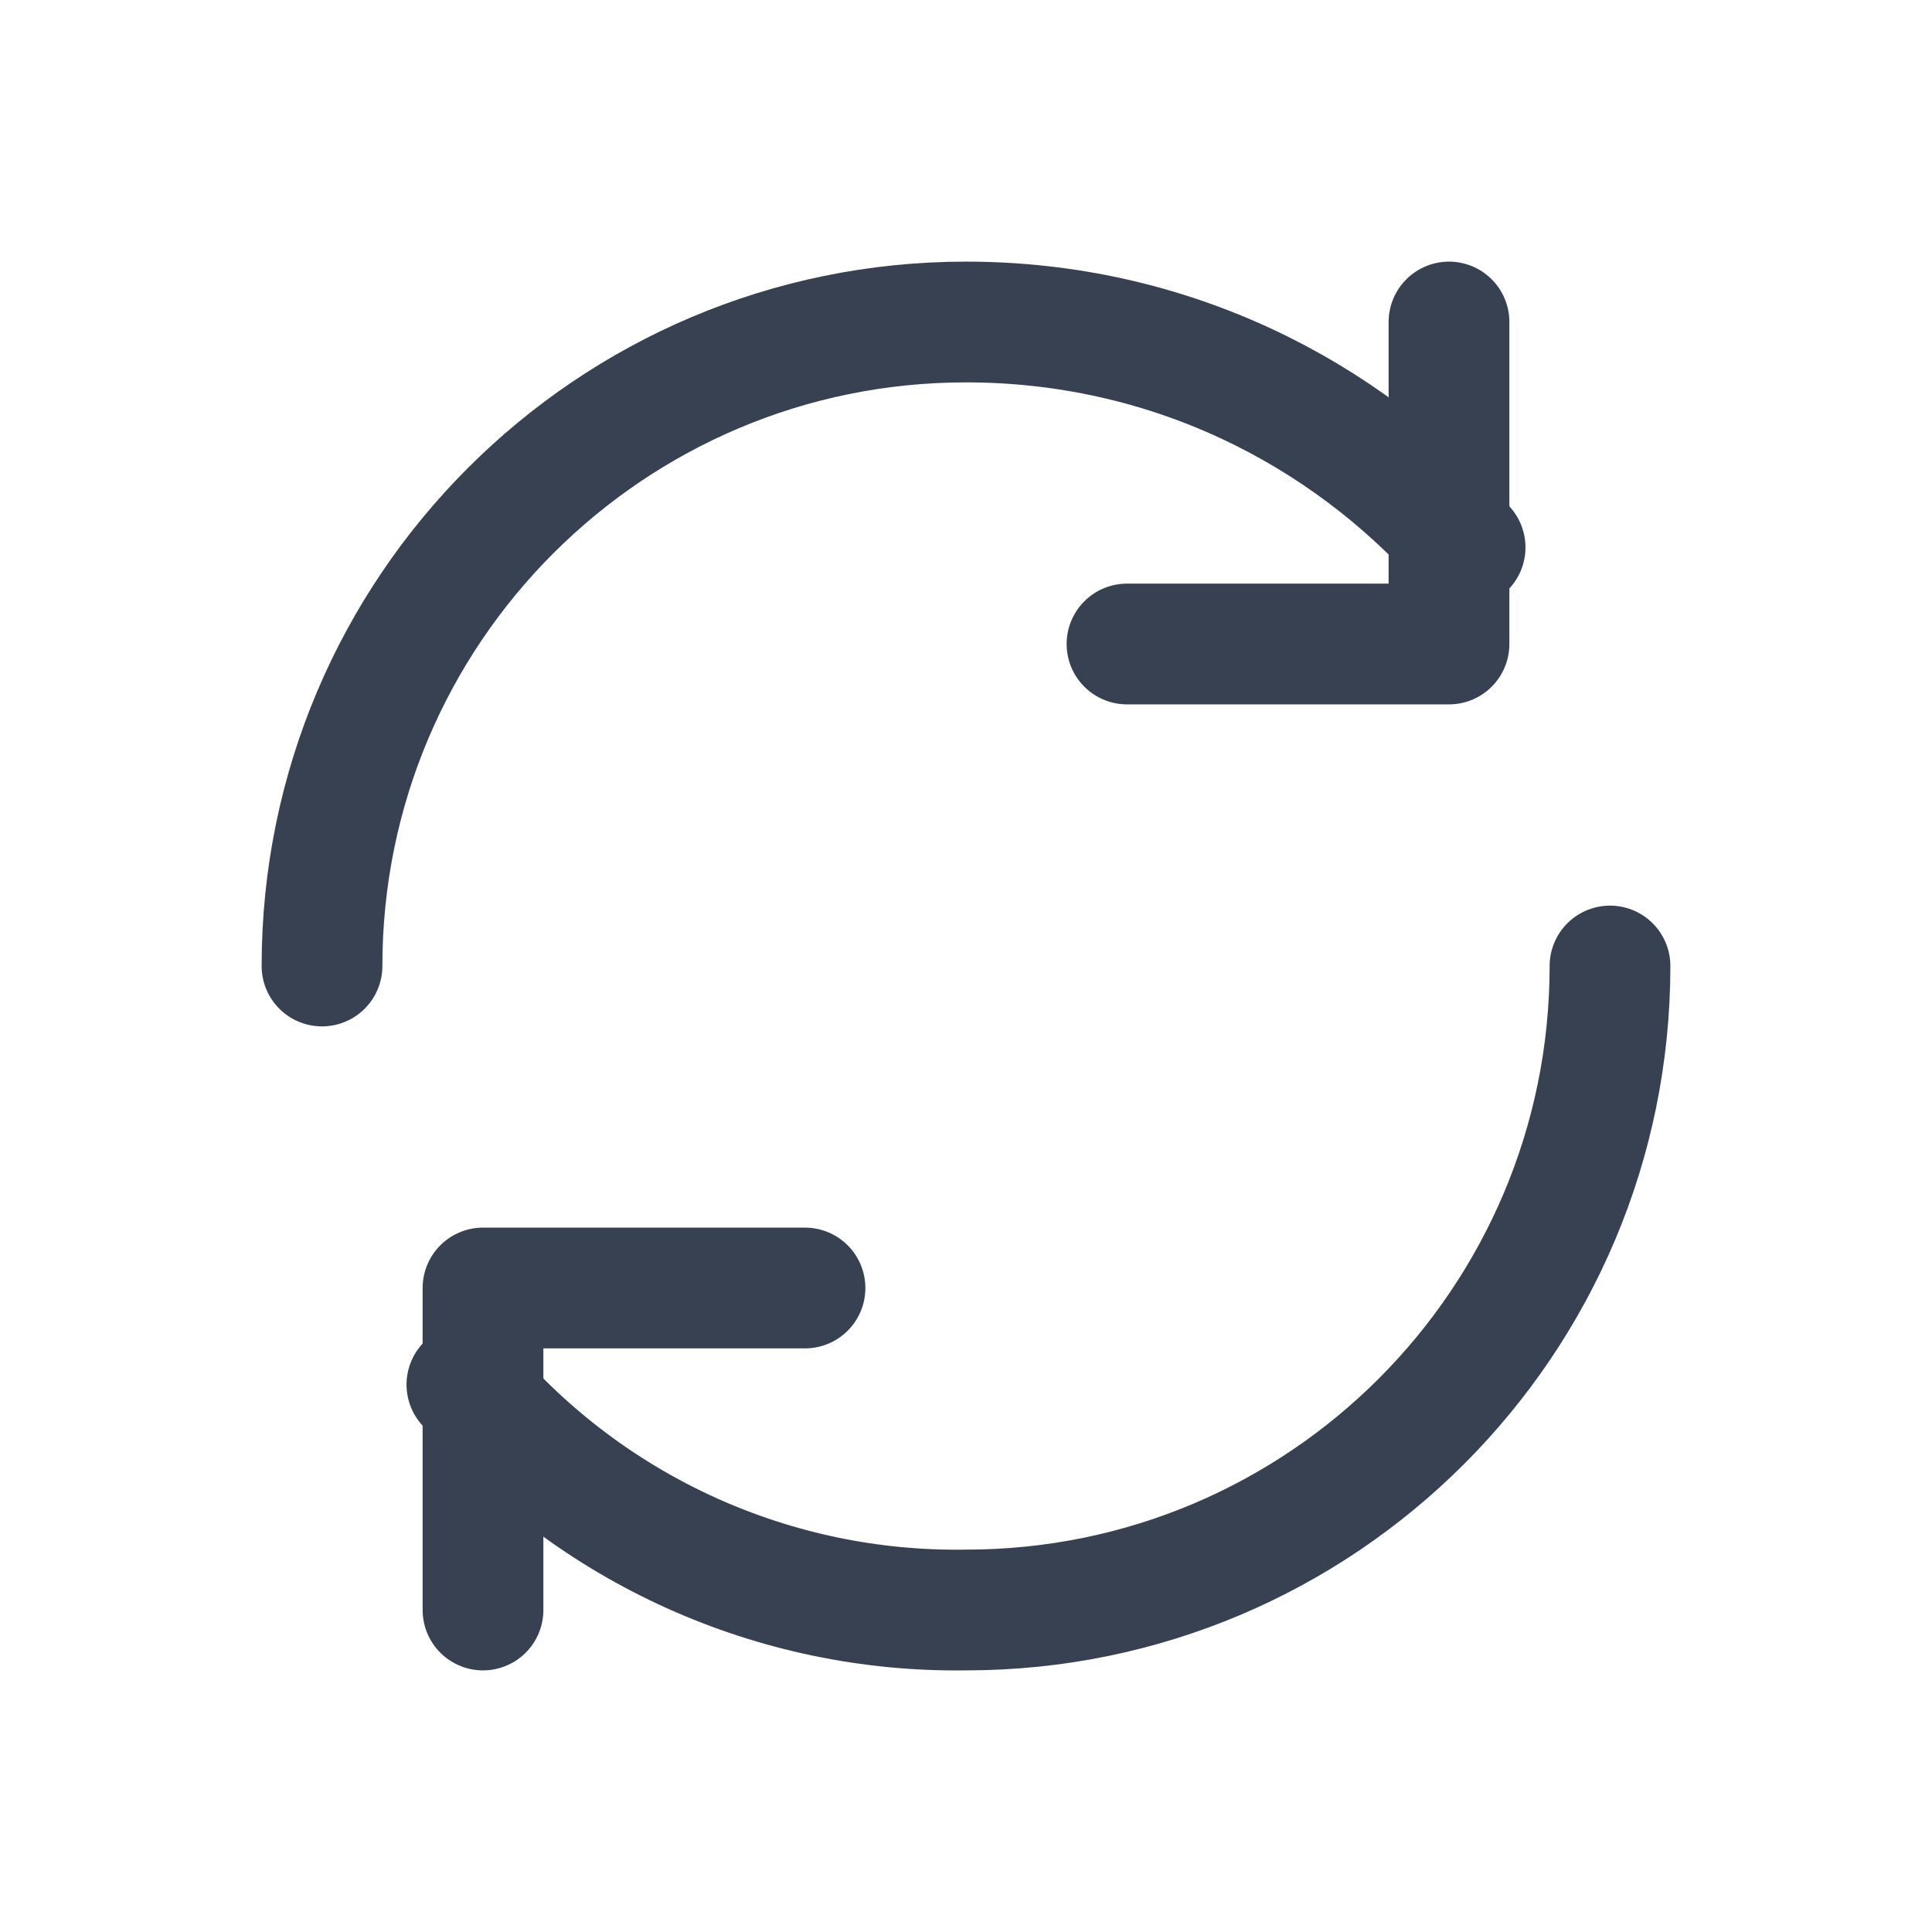
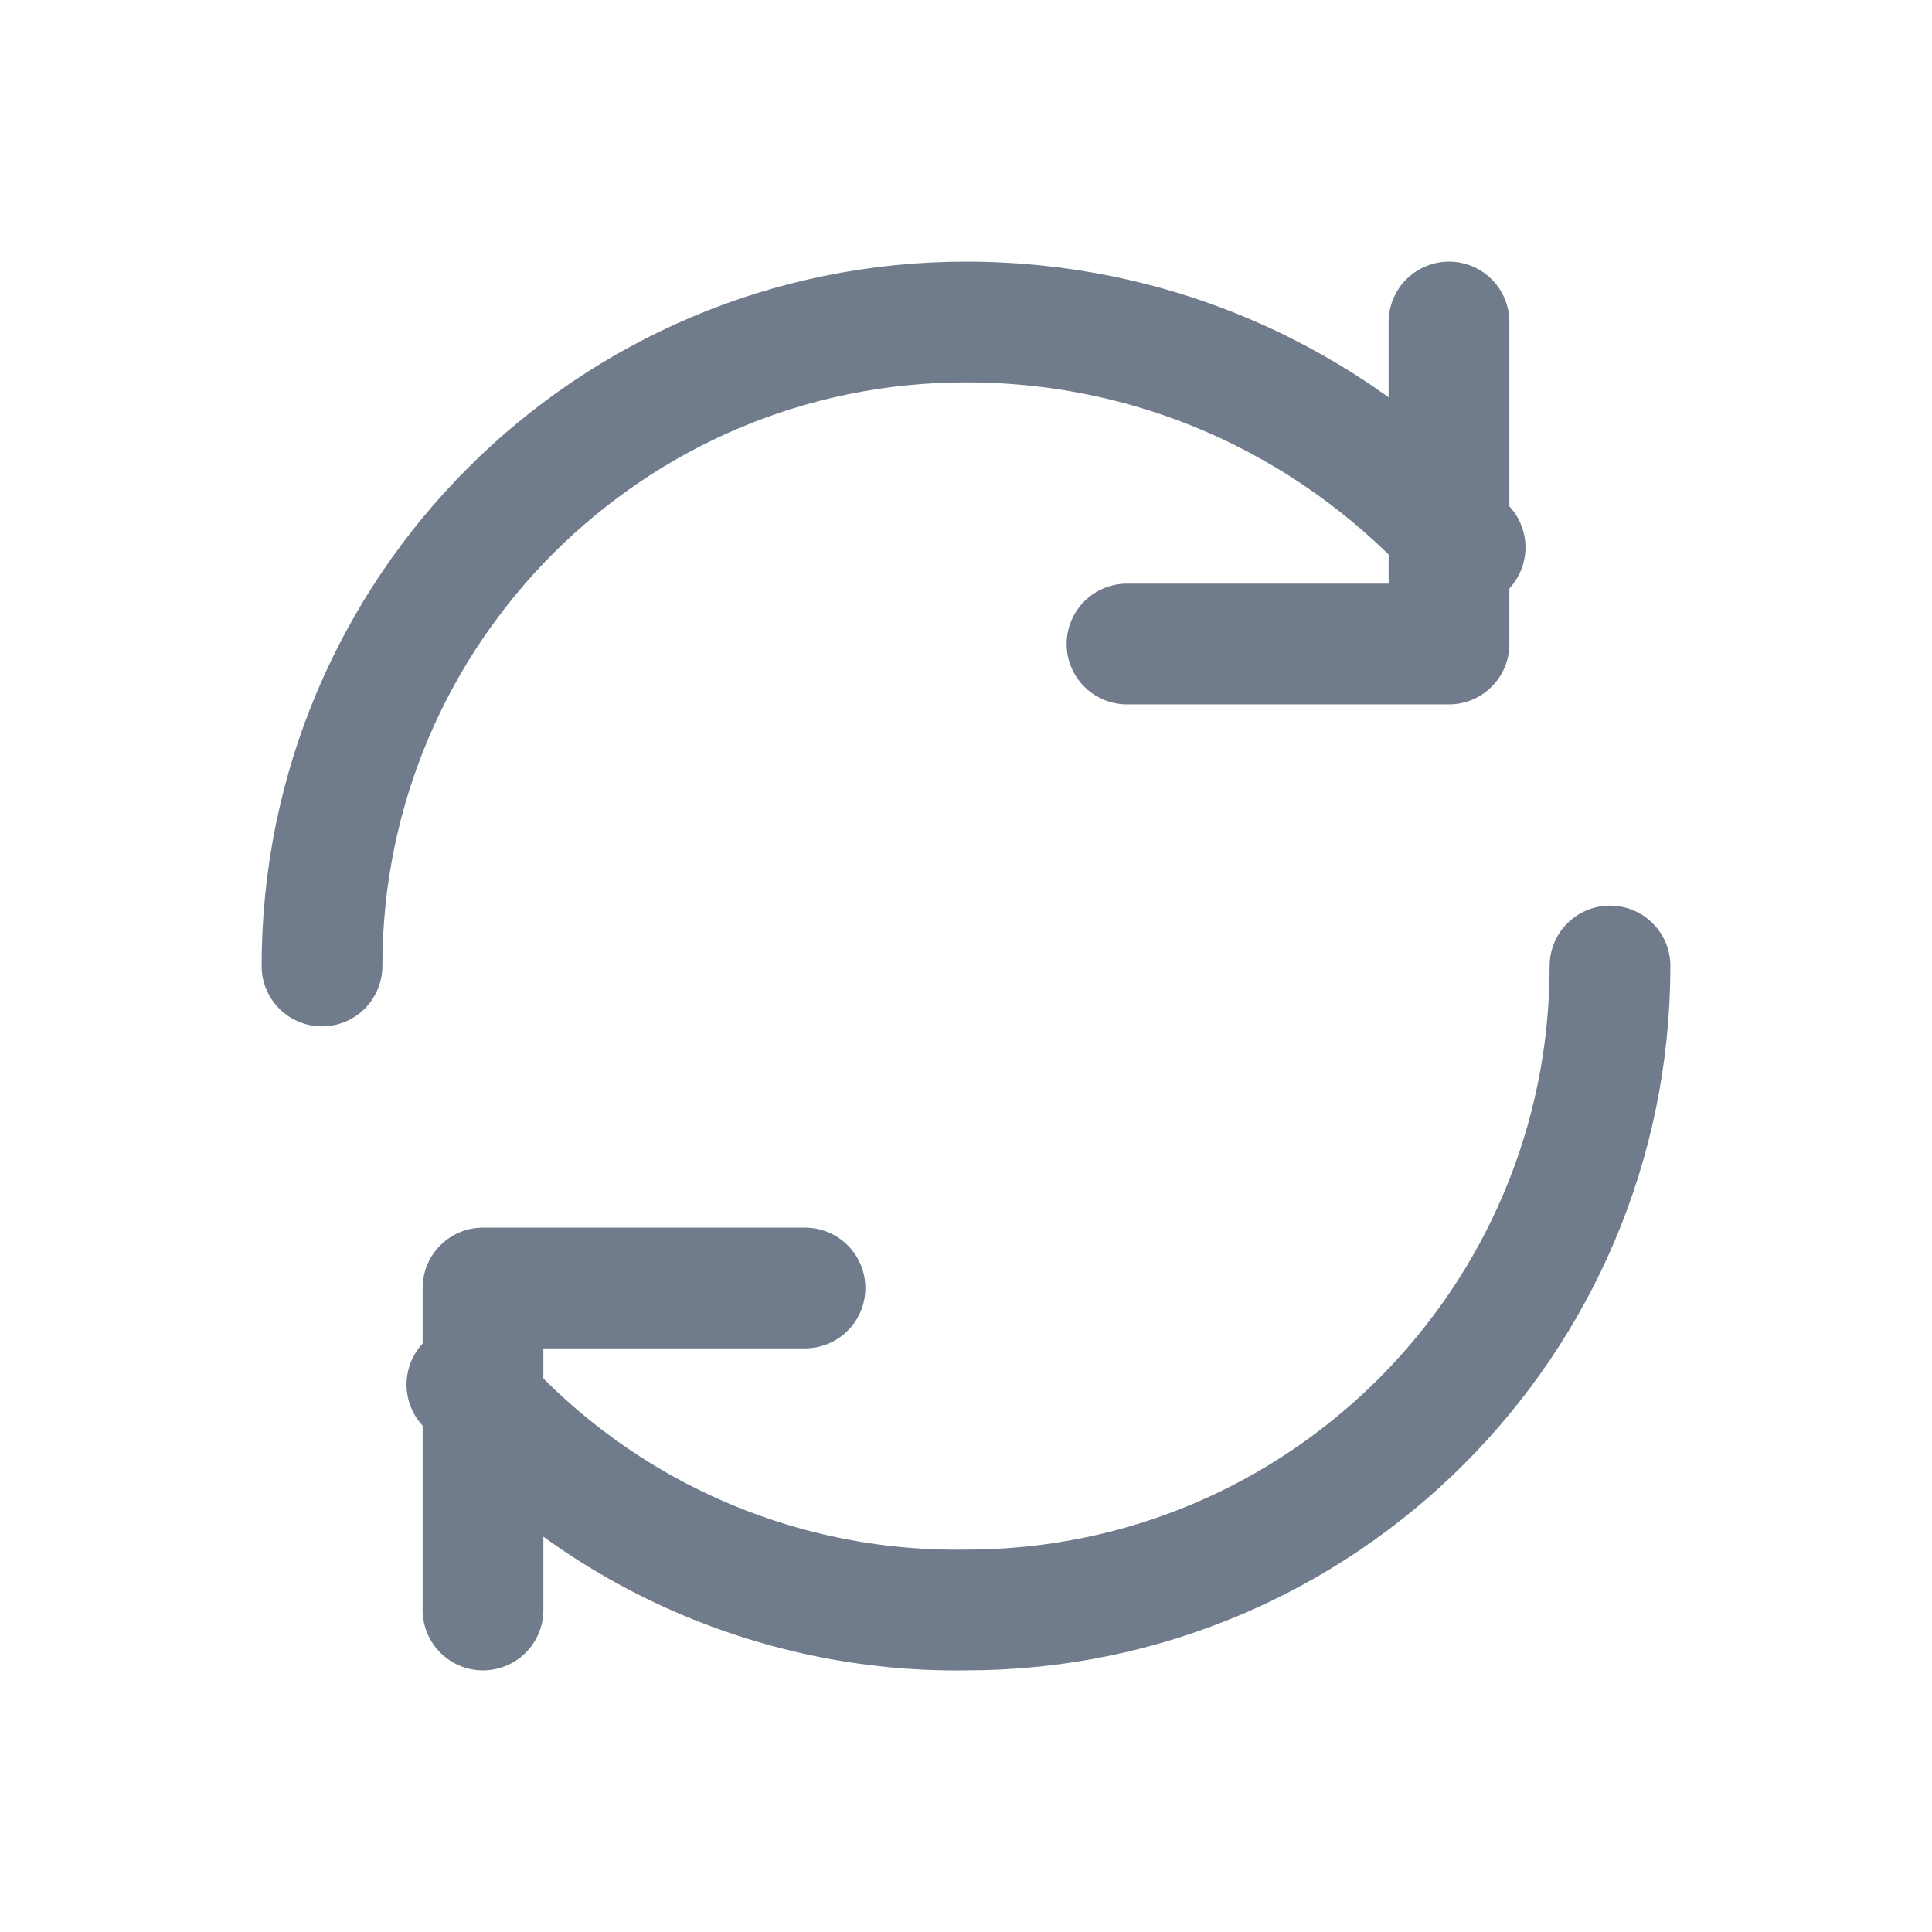
<svg xmlns="http://www.w3.org/2000/svg" viewBox="0 0 24 24" width="32" height="32">
-   <path d="M4 12a8 8 0 0 1 8-8c2.5 0 4.7 1.1 6.2 2.8" fill="none" stroke="#374151" stroke-width="1.5" stroke-linecap="round" />
-   <path d="M18 4v4h-4" fill="none" stroke="#374151" stroke-width="1.5" stroke-linecap="round" stroke-linejoin="round" />
-   <path d="M20 12a8 8 0 0 1-8 8 8 8 0 0 1-6.2-2.8" fill="none" stroke="#374151" stroke-width="1.5" stroke-linecap="round" />
-   <path d="M6 20v-4h4" fill="none" stroke="#374151" stroke-width="1.5" stroke-linecap="round" stroke-linejoin="round" />
+   <path d="M4 12a8 8 0 0 1 8-8c2.5 0 4.7 1.1 6.2 2.8" fill="none" stroke="#707c8c" stroke-width="1.5" stroke-linecap="round" />
+   <path d="M18 4v4h-4" fill="none" stroke="#707c8c" stroke-width="1.5" stroke-linecap="round" stroke-linejoin="round" />
+   <path d="M20 12a8 8 0 0 1-8 8 8 8 0 0 1-6.2-2.8" fill="none" stroke="#707c8c" stroke-width="1.5" stroke-linecap="round" />
+   <path d="M6 20v-4h4" fill="none" stroke="#707c8c" stroke-width="1.5" stroke-linecap="round" stroke-linejoin="round" />
</svg>
